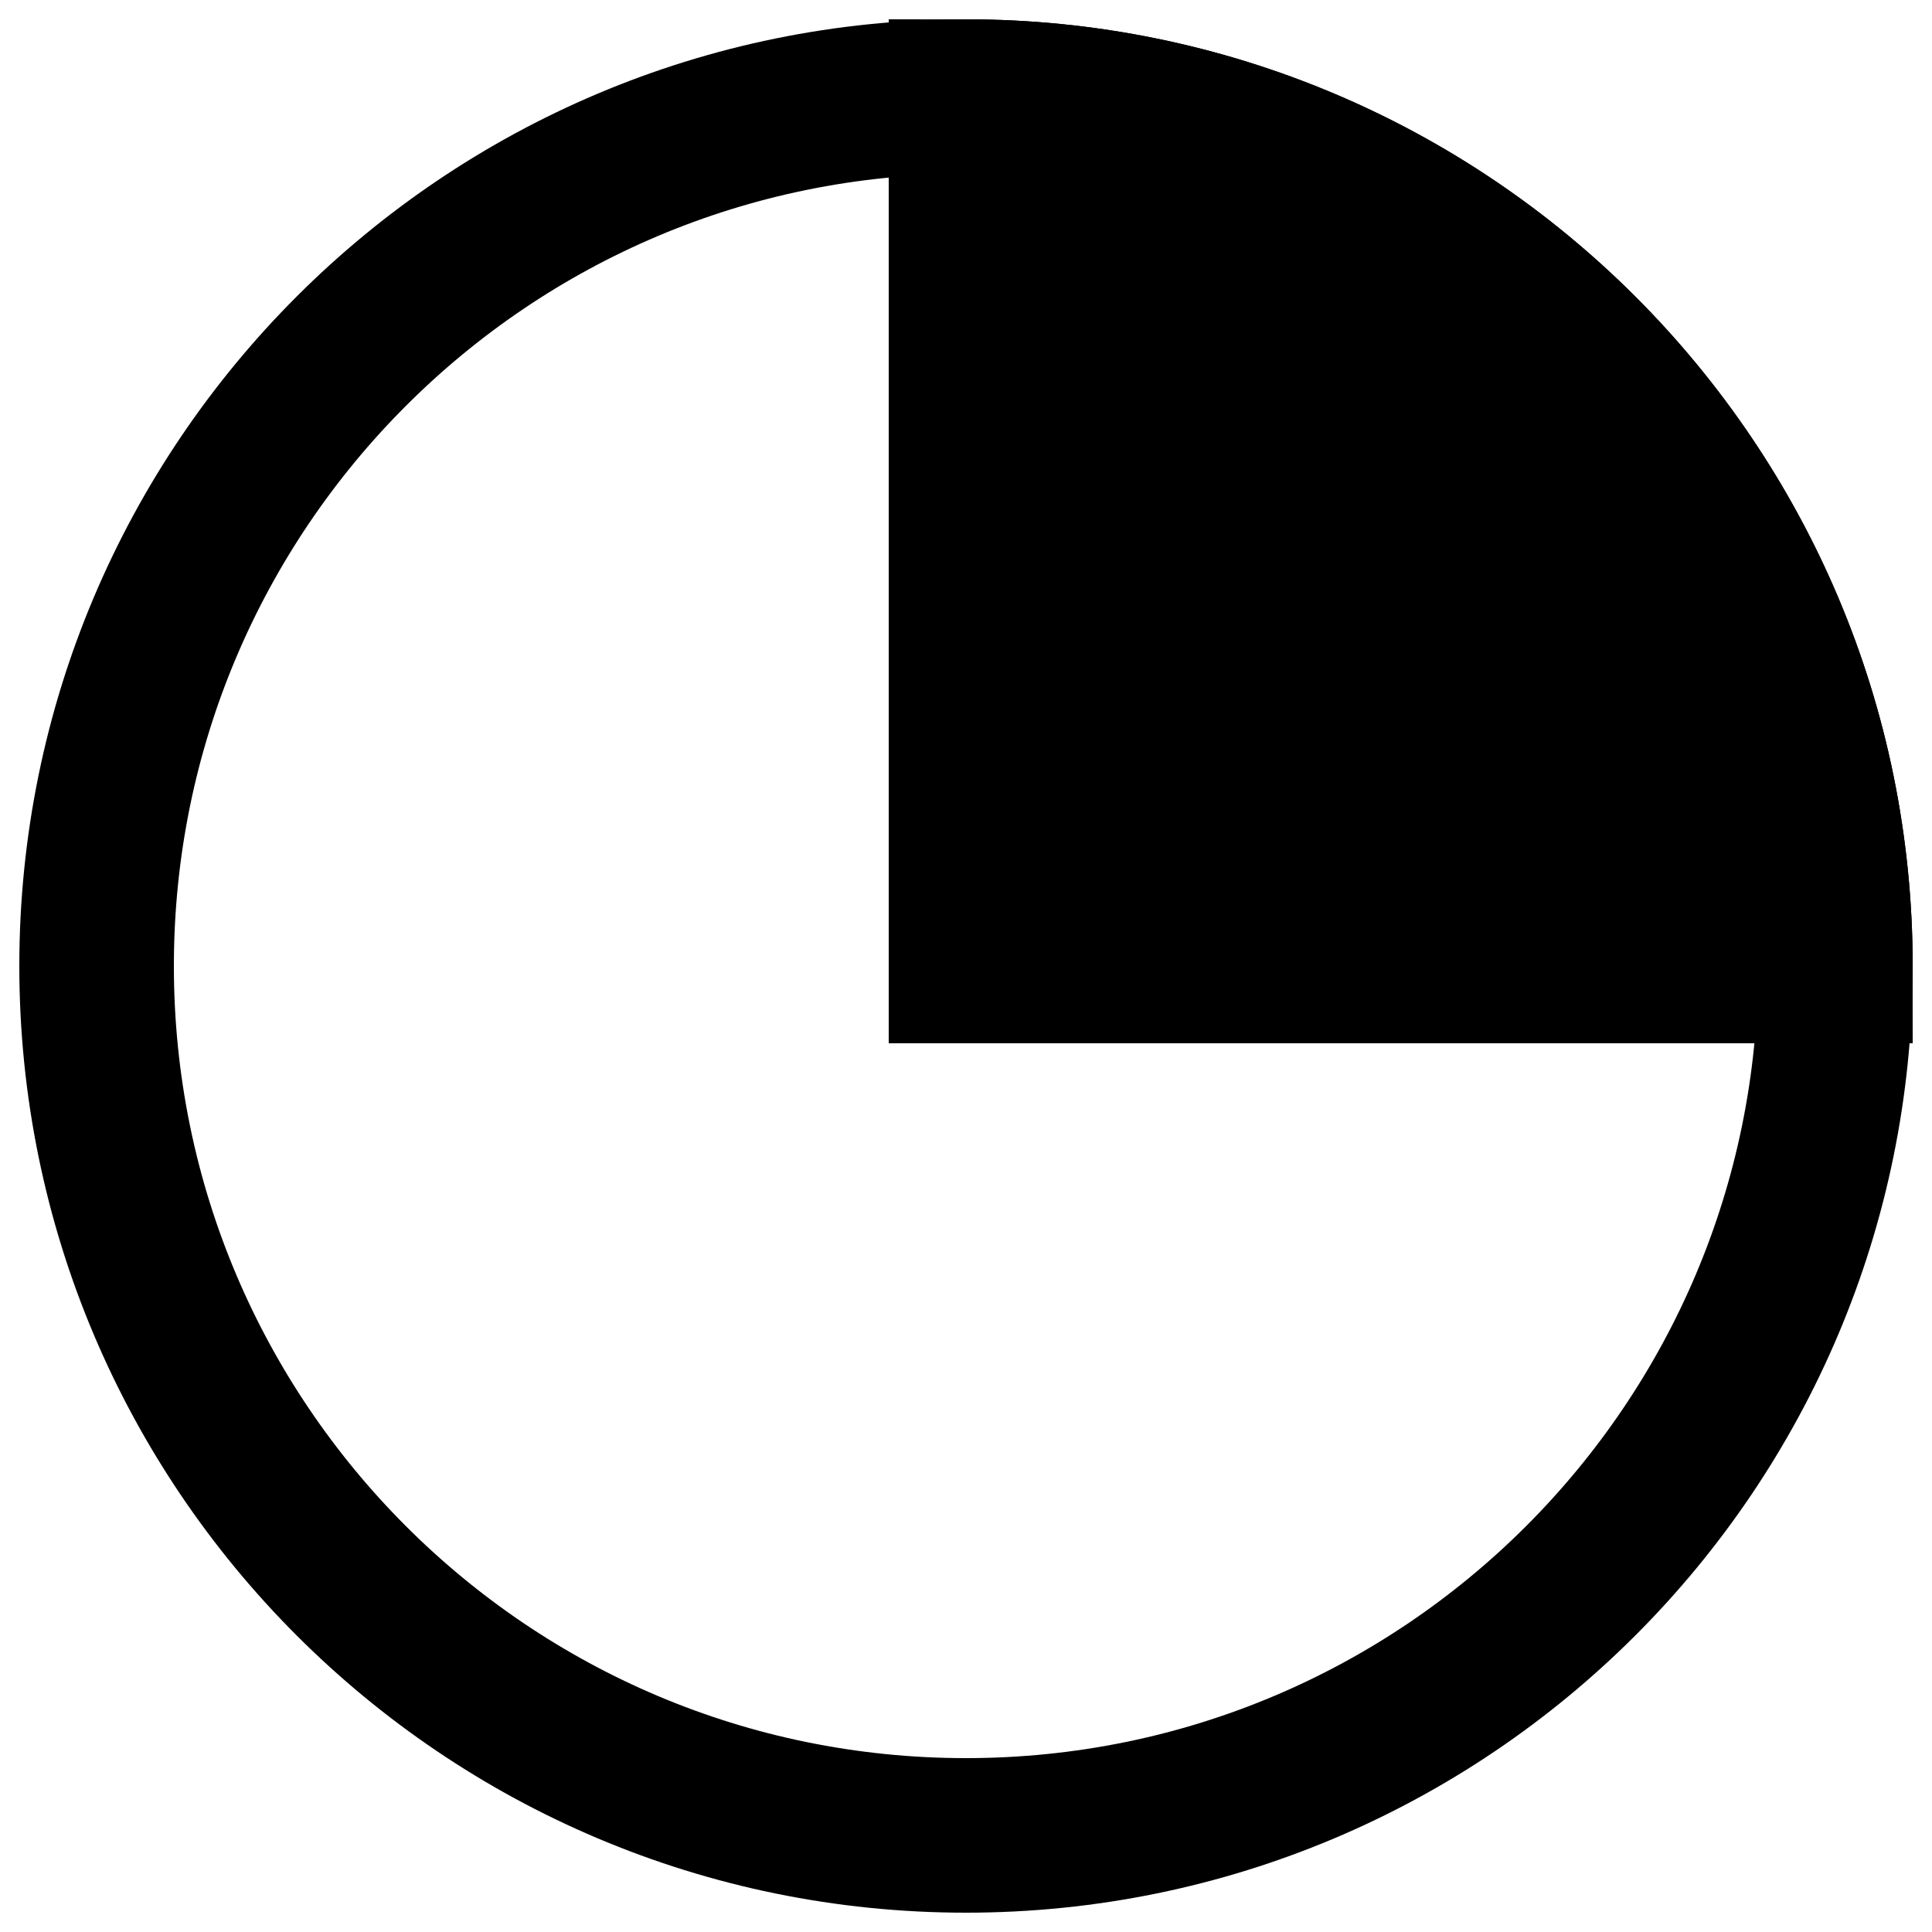
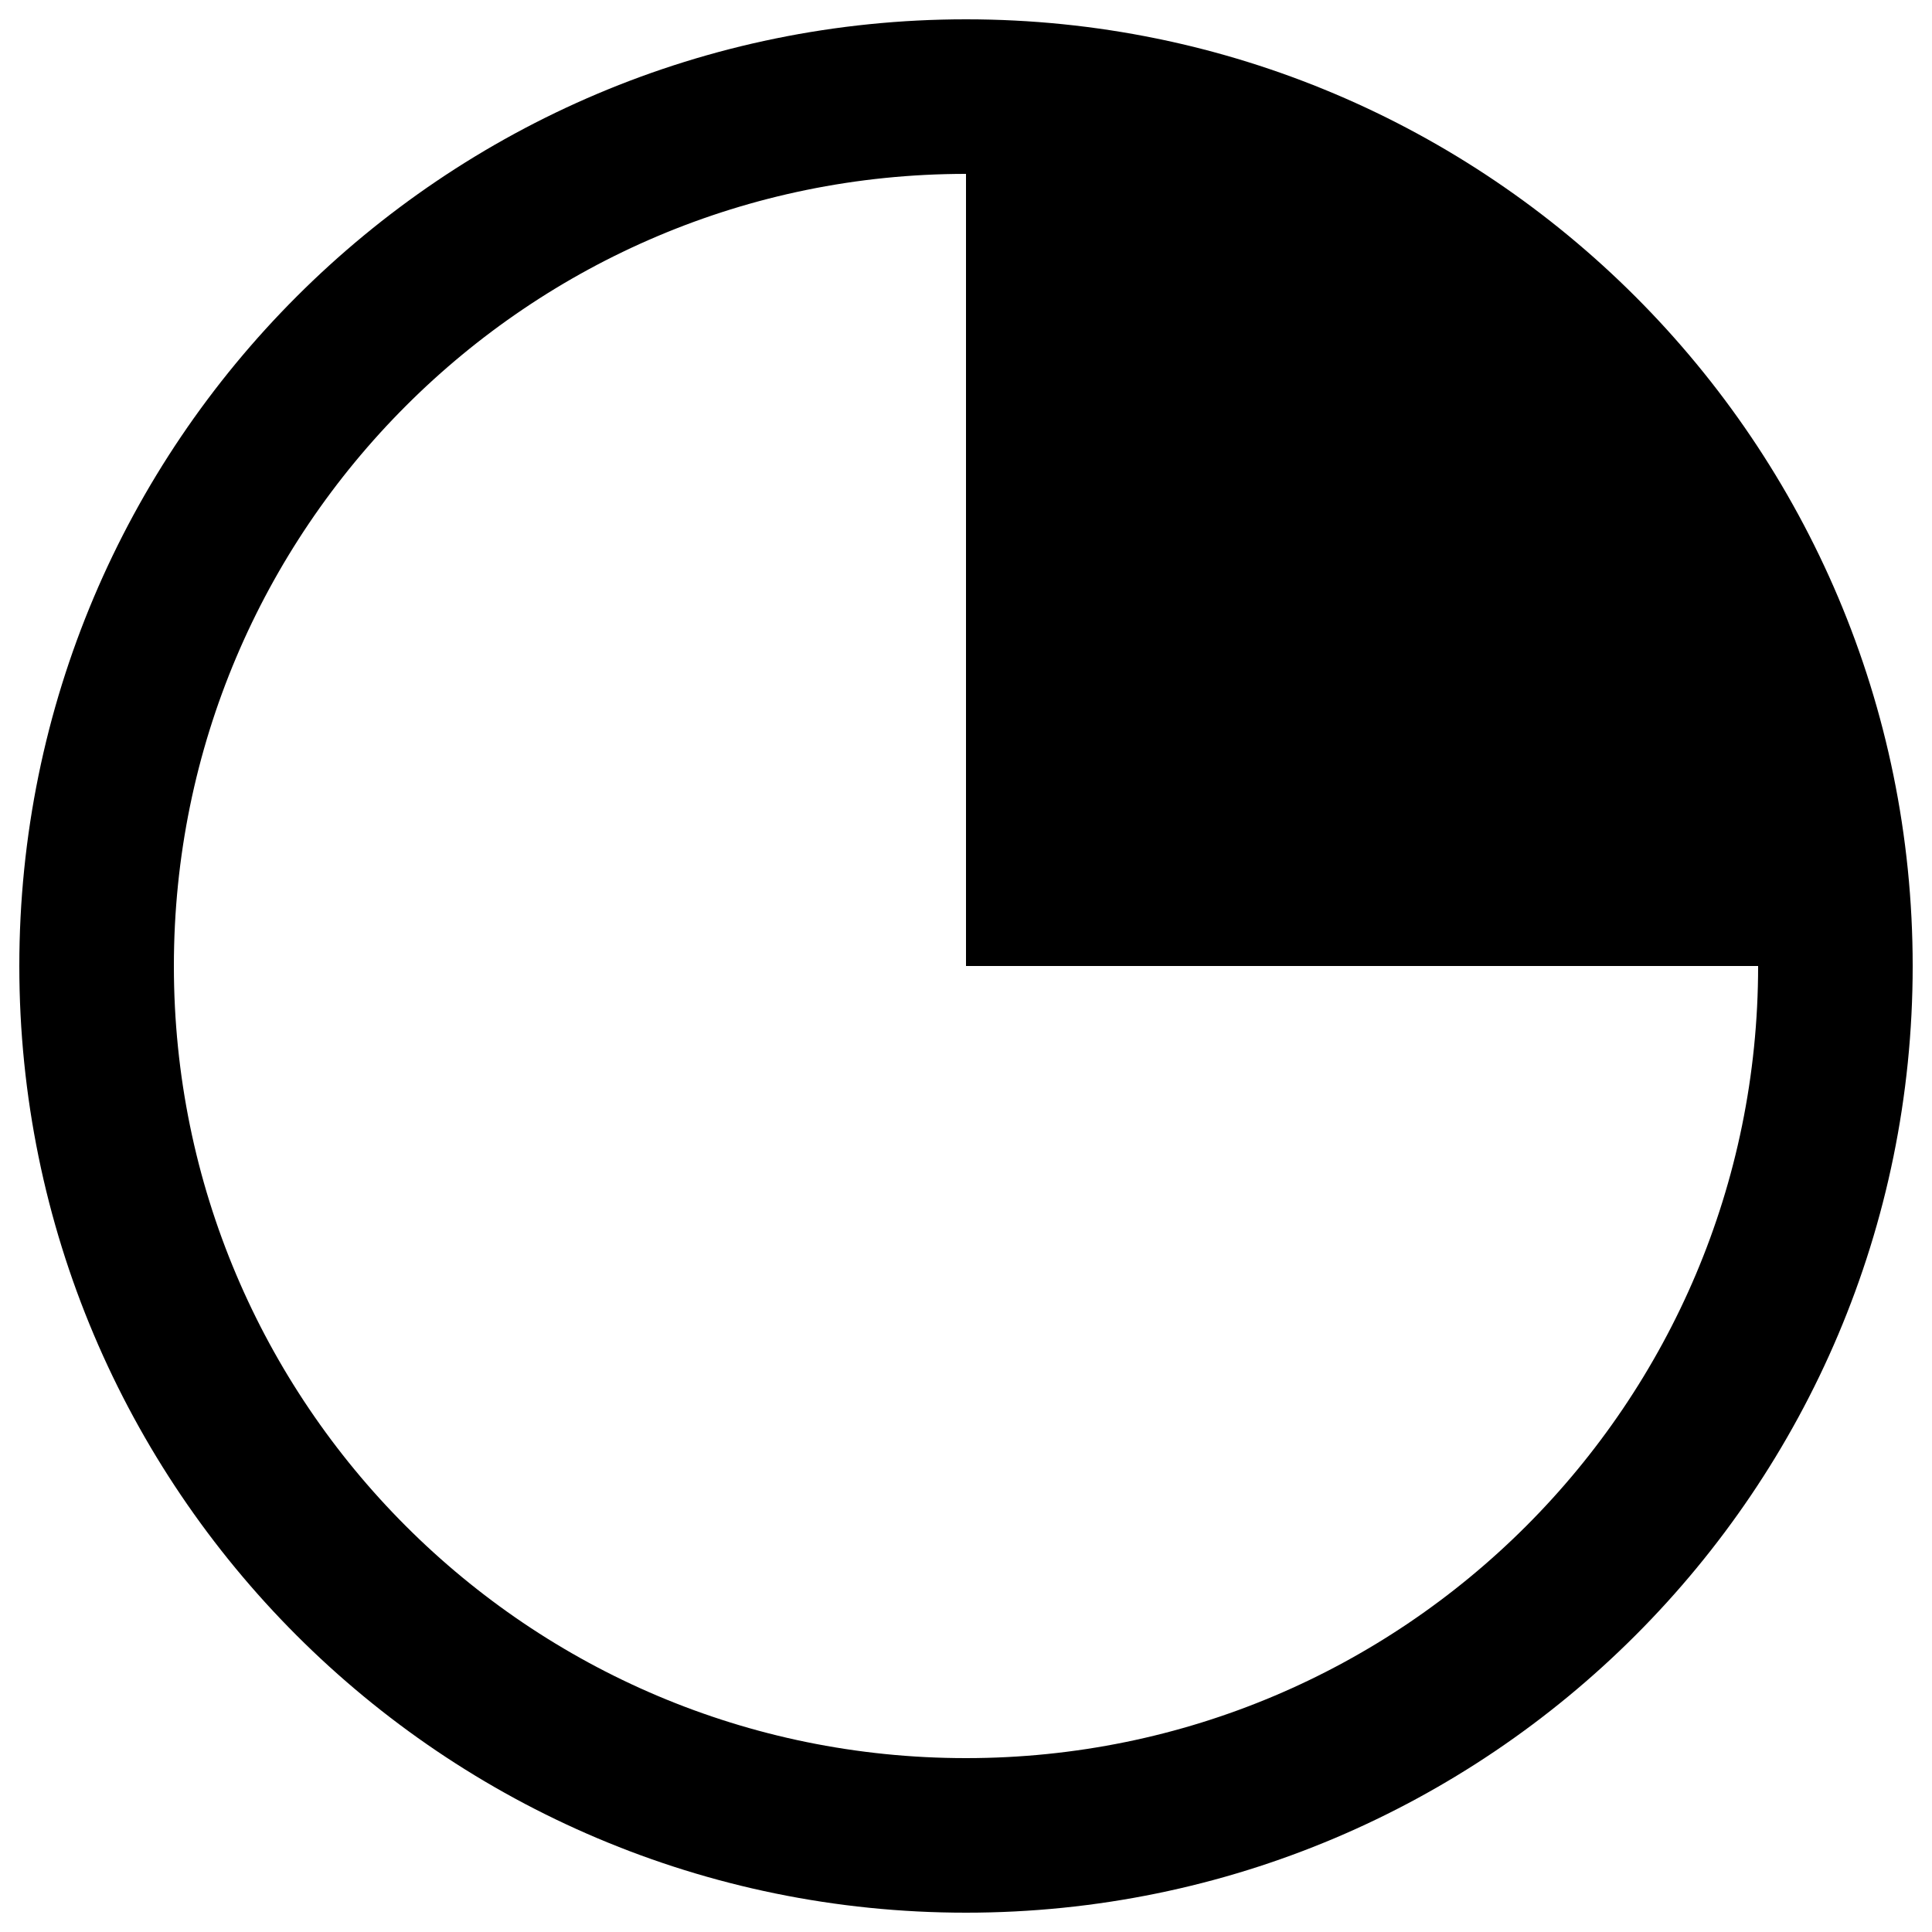
- <svg xmlns="http://www.w3.org/2000/svg" version="1.1" width="50" height="50" viewBox="0 0 100 100" stroke-width="8" stroke="#000000">
-   <circle cx="50" cy="50" r="45" fill="none" />
-   <path d="M 95,50 L 50,50 L 50,5 A 45 45 0 0 1 95,50 Z" fill="#000000" />
+ <svg xmlns="http://www.w3.org/2000/svg" version="1.1" width="50" height="50" viewBox="0 0 100 100">
+   <circle cx="50" cy="50" r="45" stroke-width="8" stroke="#000000" fill="none" />
+   <path d="M 95,50 L 50,50 L 50,5 A 45 45 0 0 1 95,50 Z" stroke="none" fill="#000000" />
</svg>
